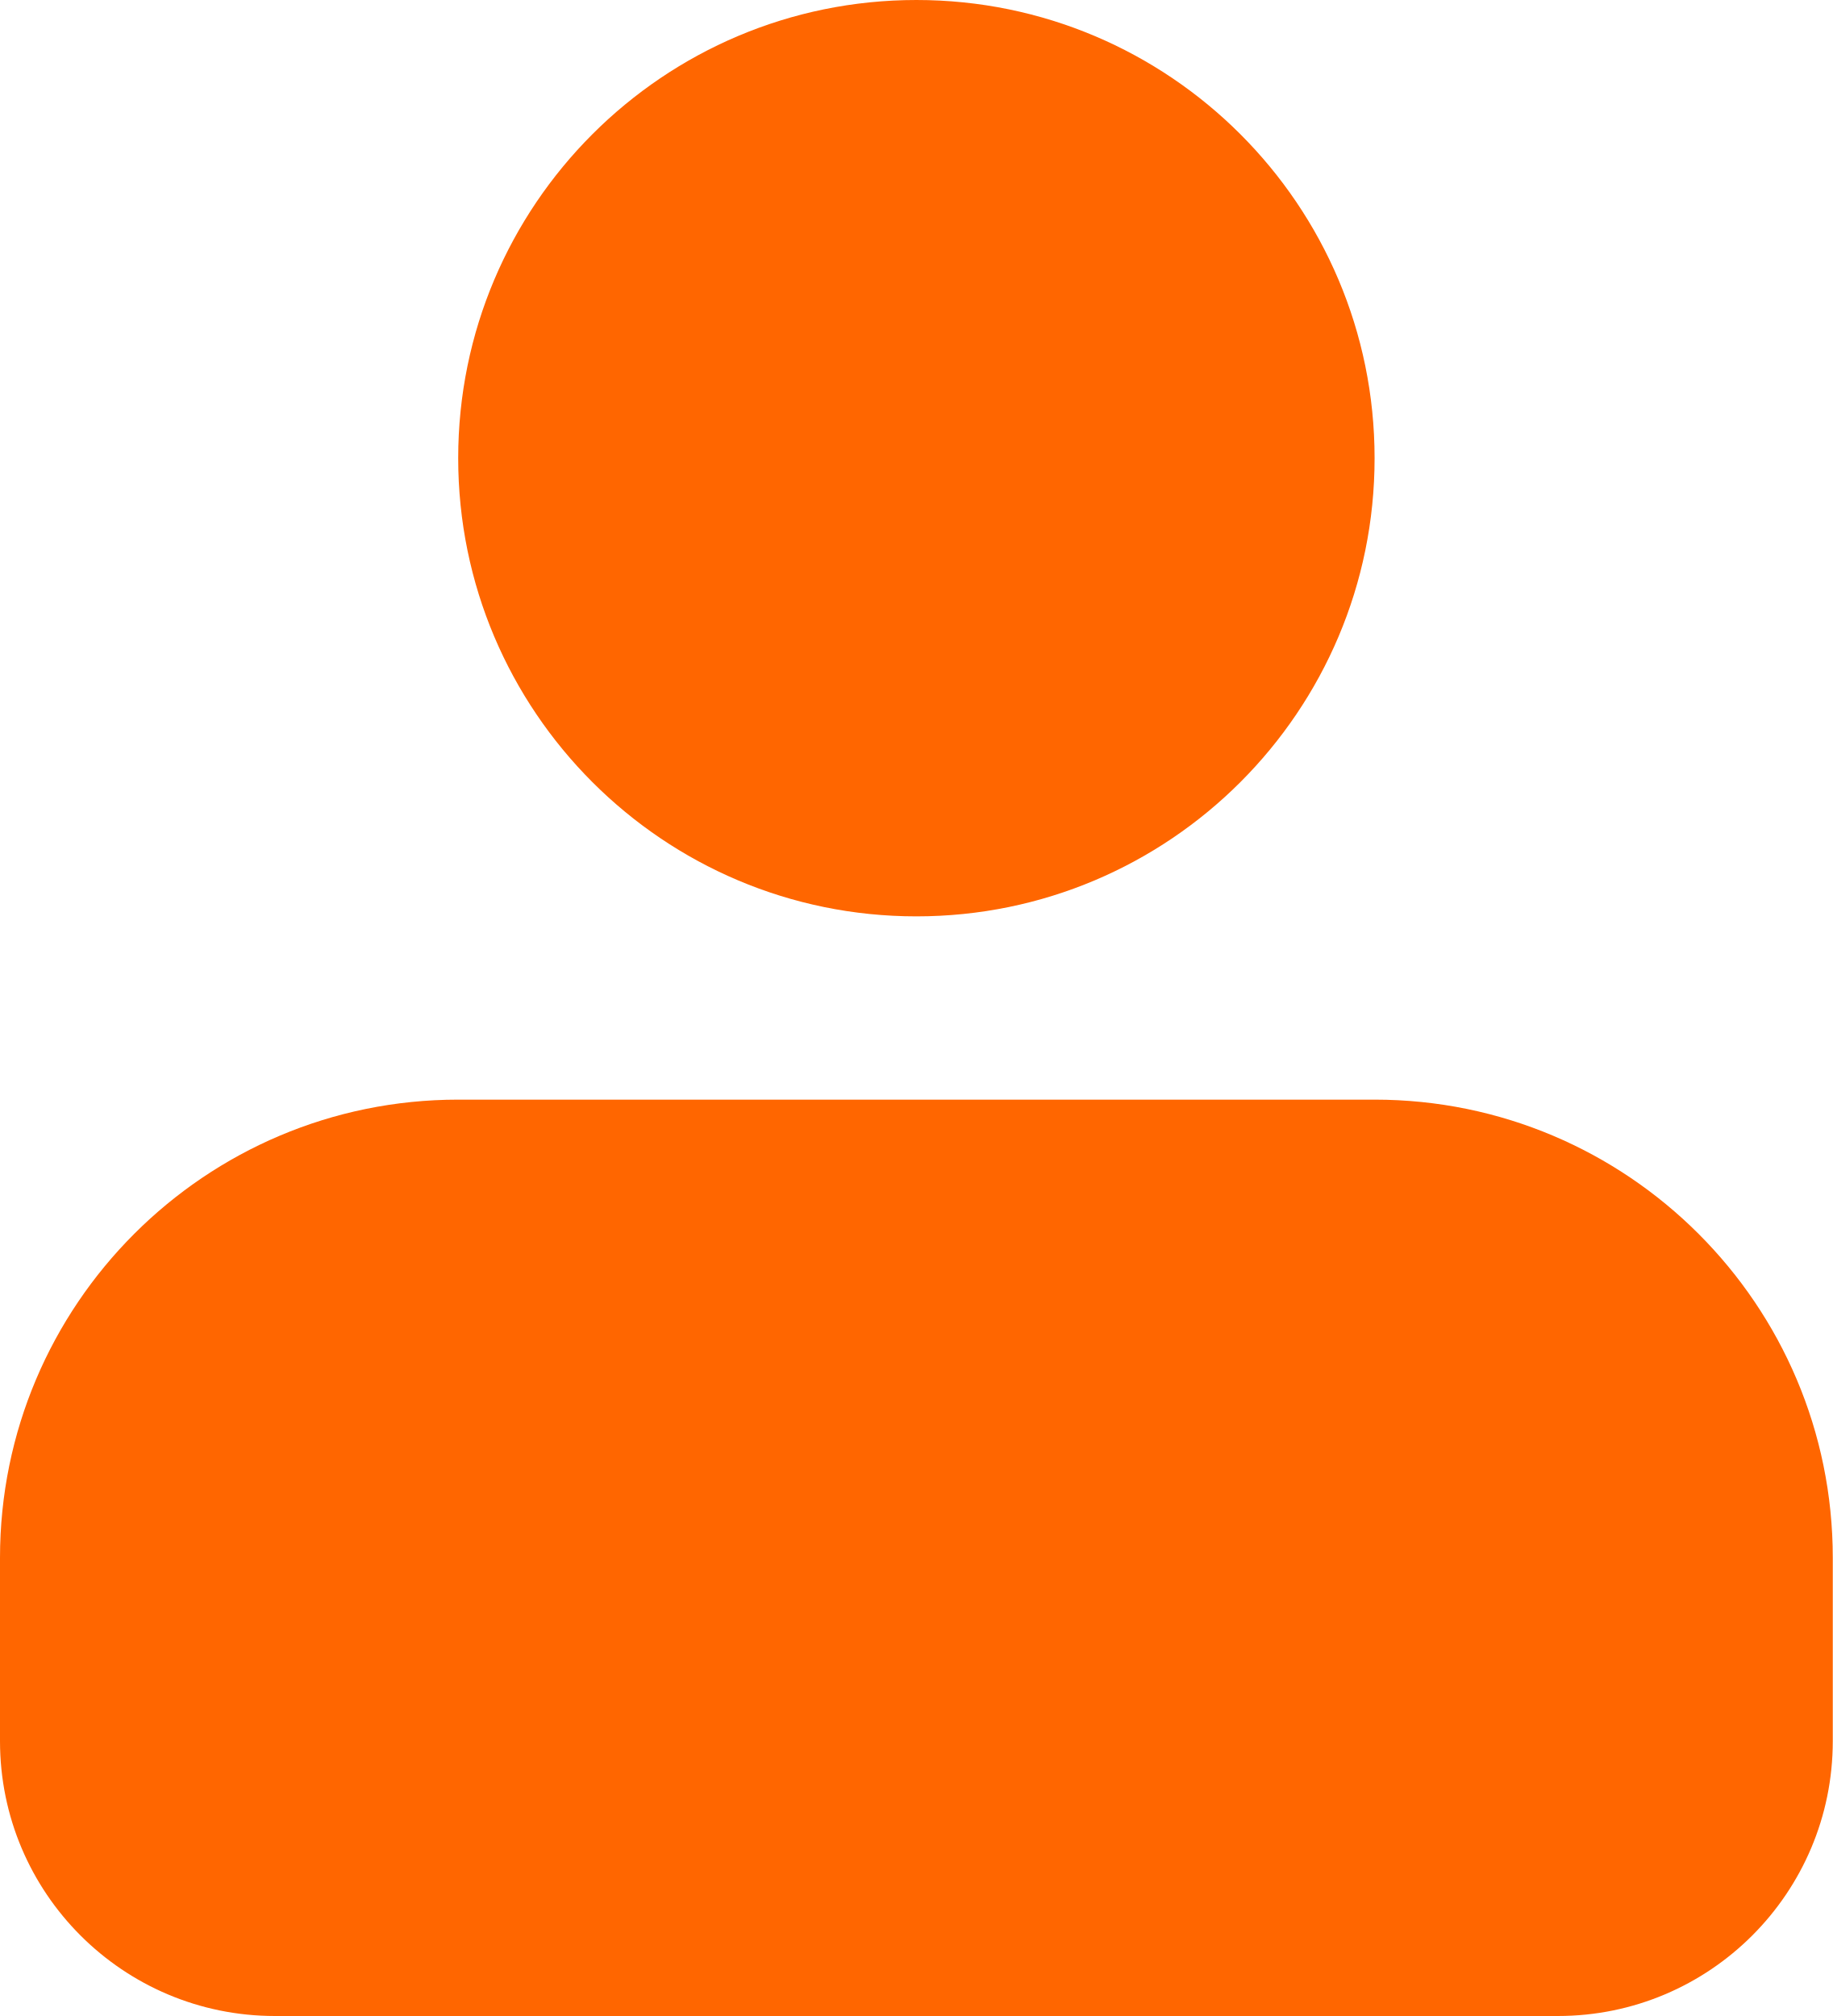
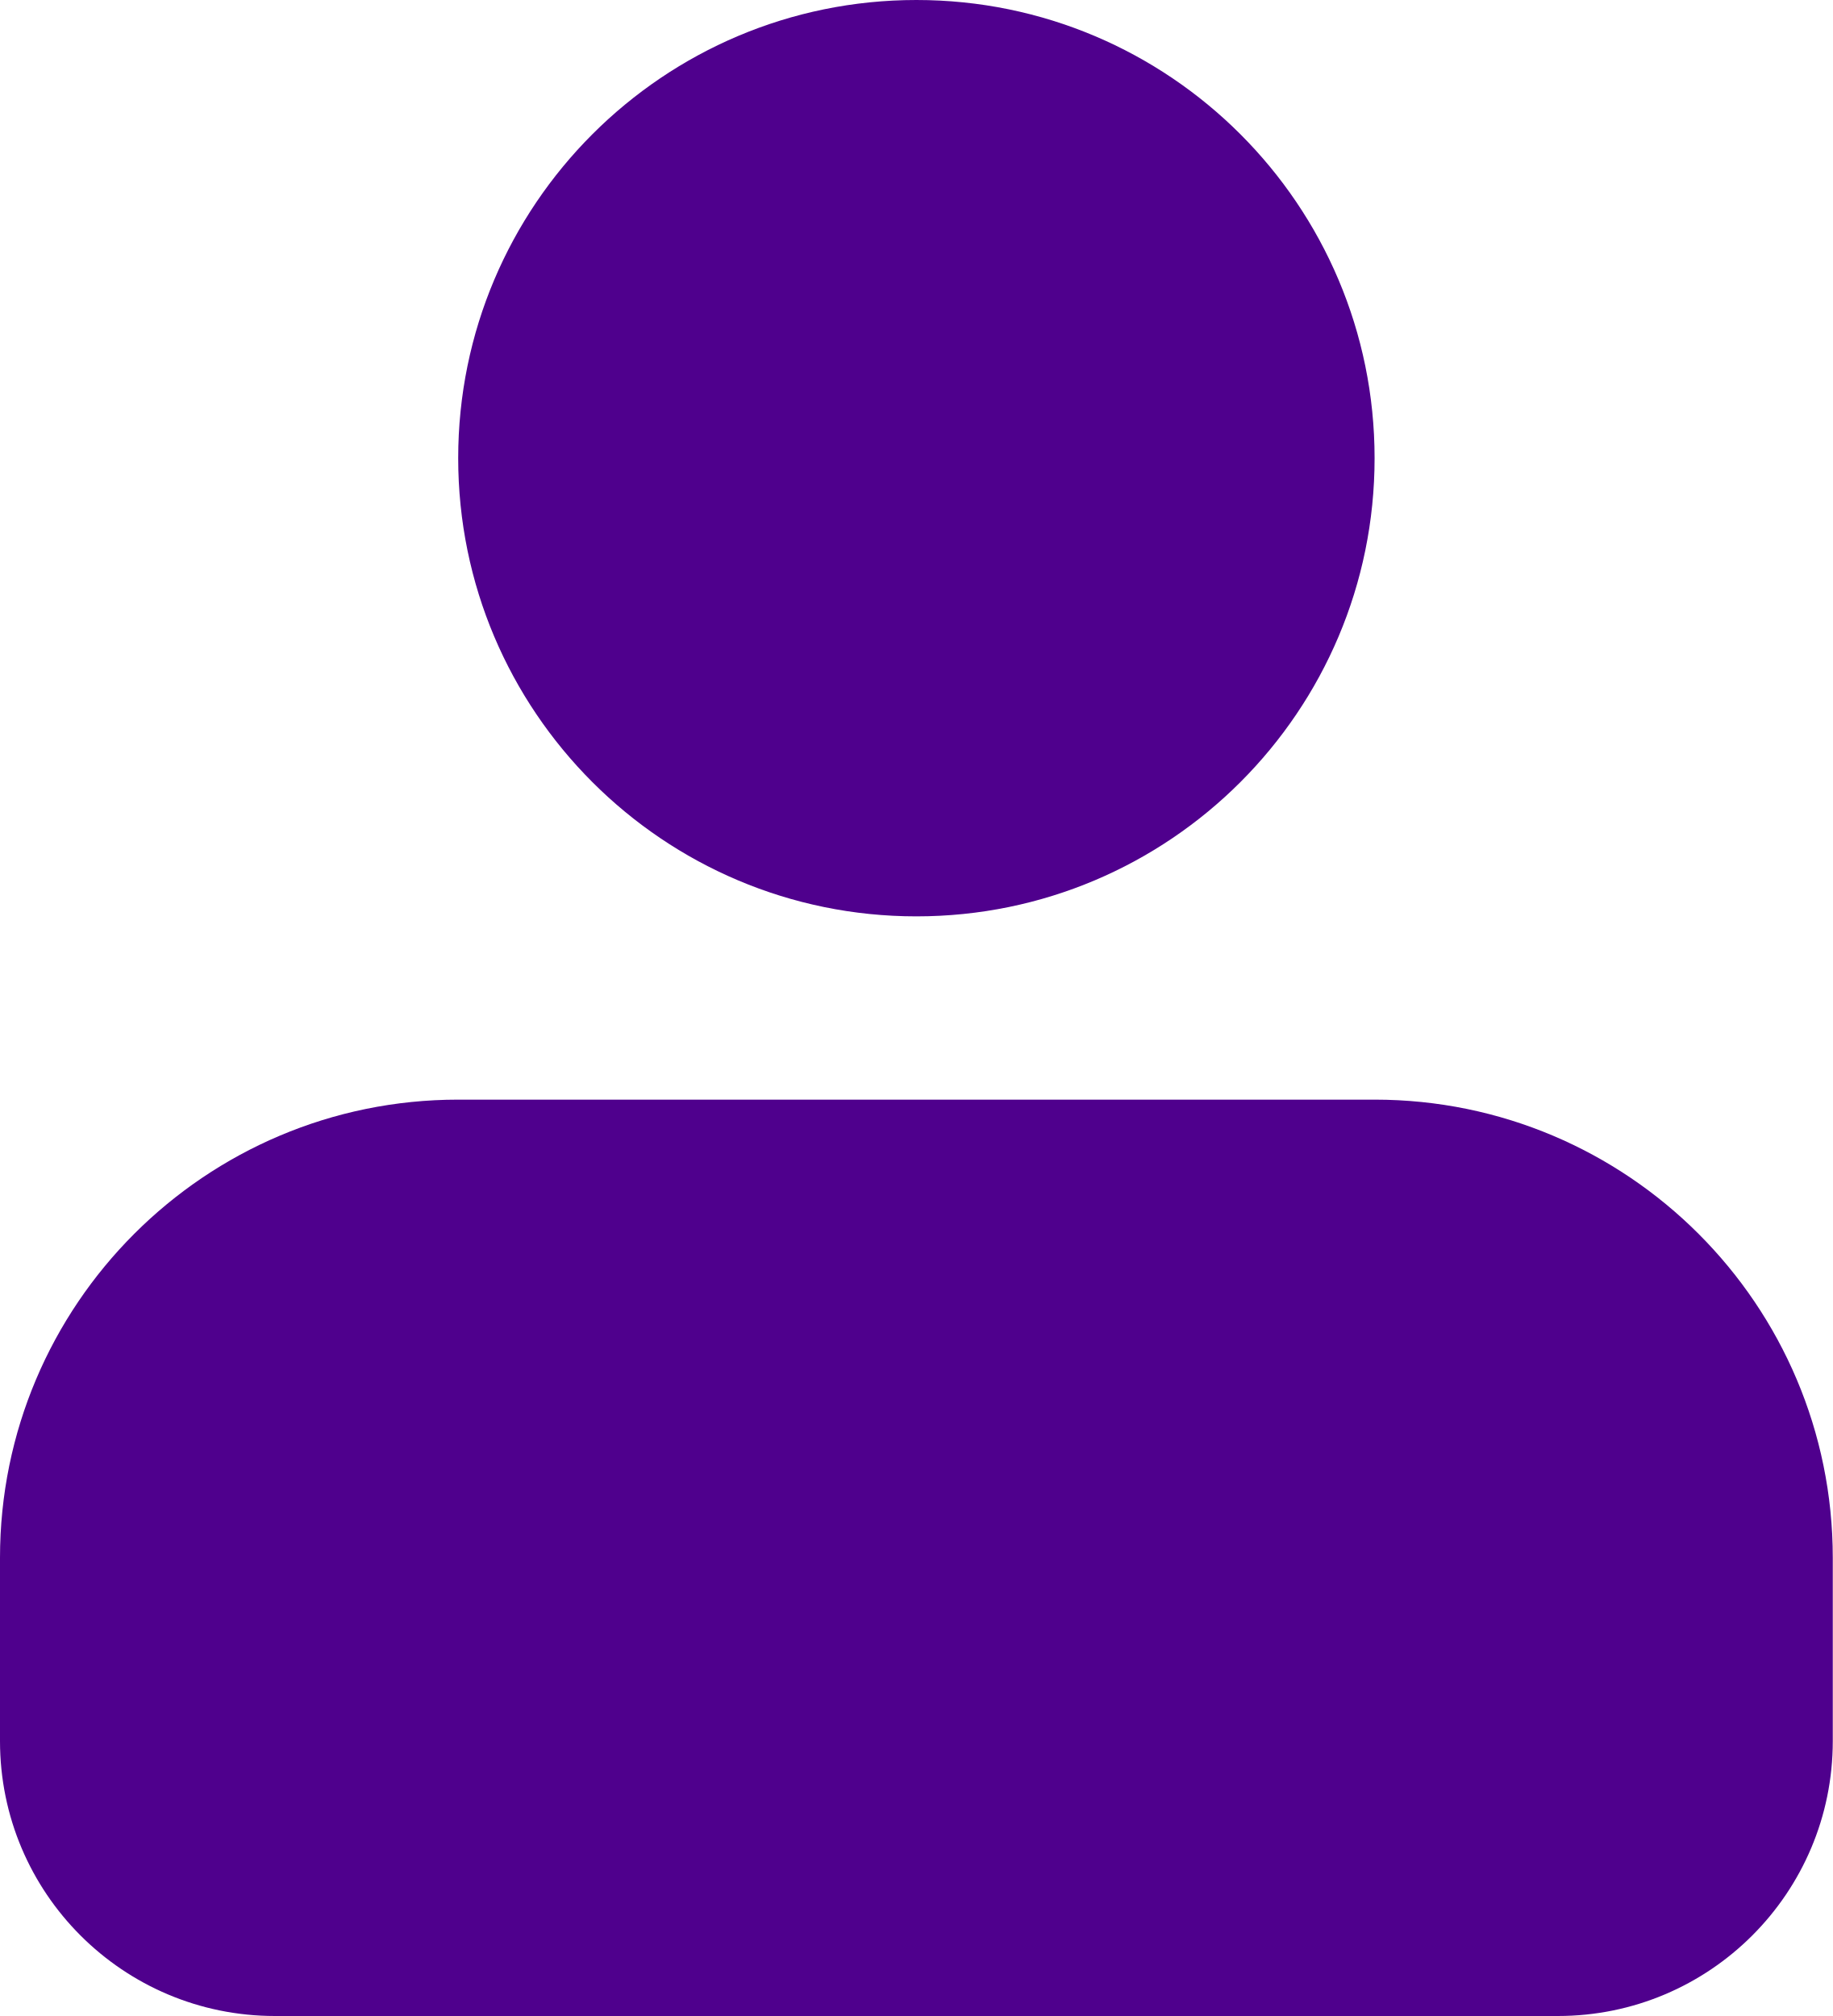
<svg xmlns="http://www.w3.org/2000/svg" width="20px" height="22px" viewBox="0 0 20 22" version="1.1">
  <defs>
    <linearGradient x1="100%" y1="50%" x2="0%" y2="50%" id="linearGradient-1">
-       <stop stop-color="#ff6600" offset="0%" />
-       <stop stop-color="#ff6600" offset="100%" />
+       <stop stop-color="#4f008d" offset="0%" />
+       <stop stop-color="#4f008d" offset="100%" />
    </linearGradient>
  </defs>
  <g id="Page-1" stroke="none" stroke-width="1" fill="none" fill-rule="evenodd">
    <g id="profile" transform="translate(-5, -4)">
      <polygon id="Path" points="0 0 30 0 30 30 0 30" />
      <path d="M15,14 C12.239,14 10,11.761 10,9 C10,6.239 12.239,4 15,4 C17.761,4 20,6.239 20,9 C20,11.761 17.761,14 15,14 L15,14 Z M10,16 L20,16 C22.761,16 25,18.239 25,21 L25,23 C25,24.657 23.657,26 22,26 L8,26 C6.343,26 5,24.657 5,23 L5,21 C5,18.239 7.239,16 10,16 Z" id="Shape" fill="url(#linearGradient-1)" fill-rule="nonzero" />
    </g>
  </g>
</svg>
